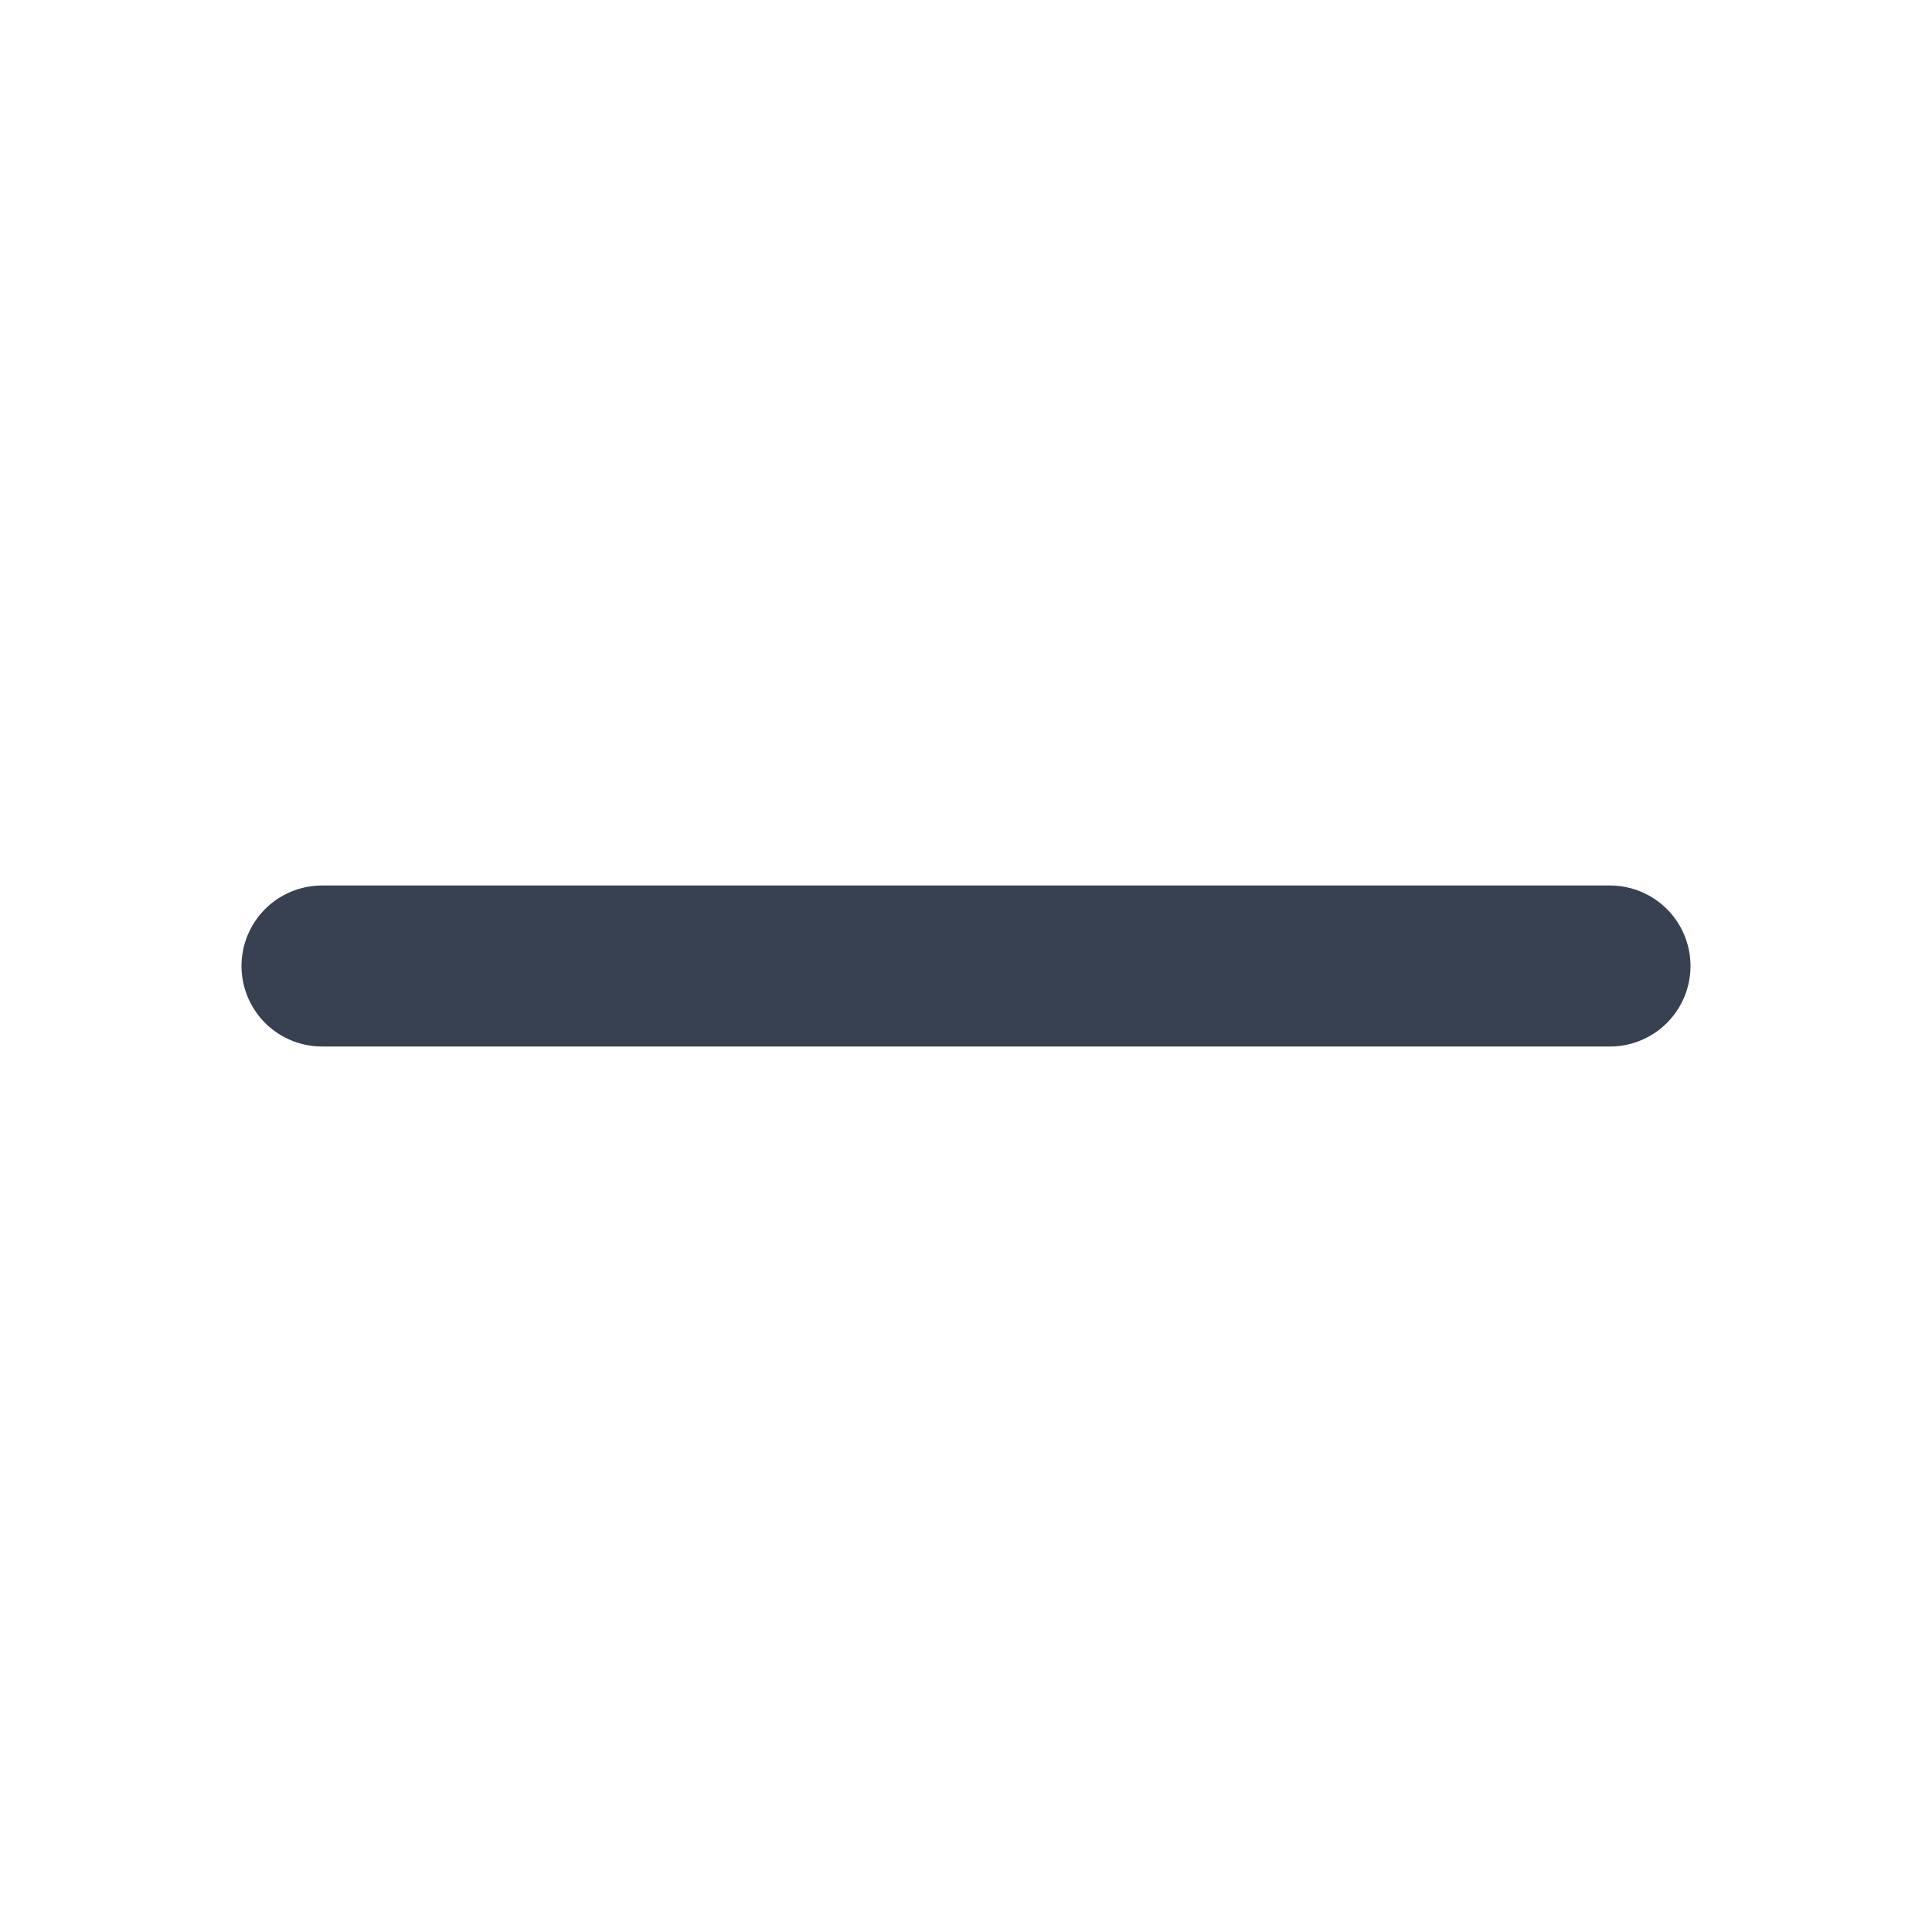
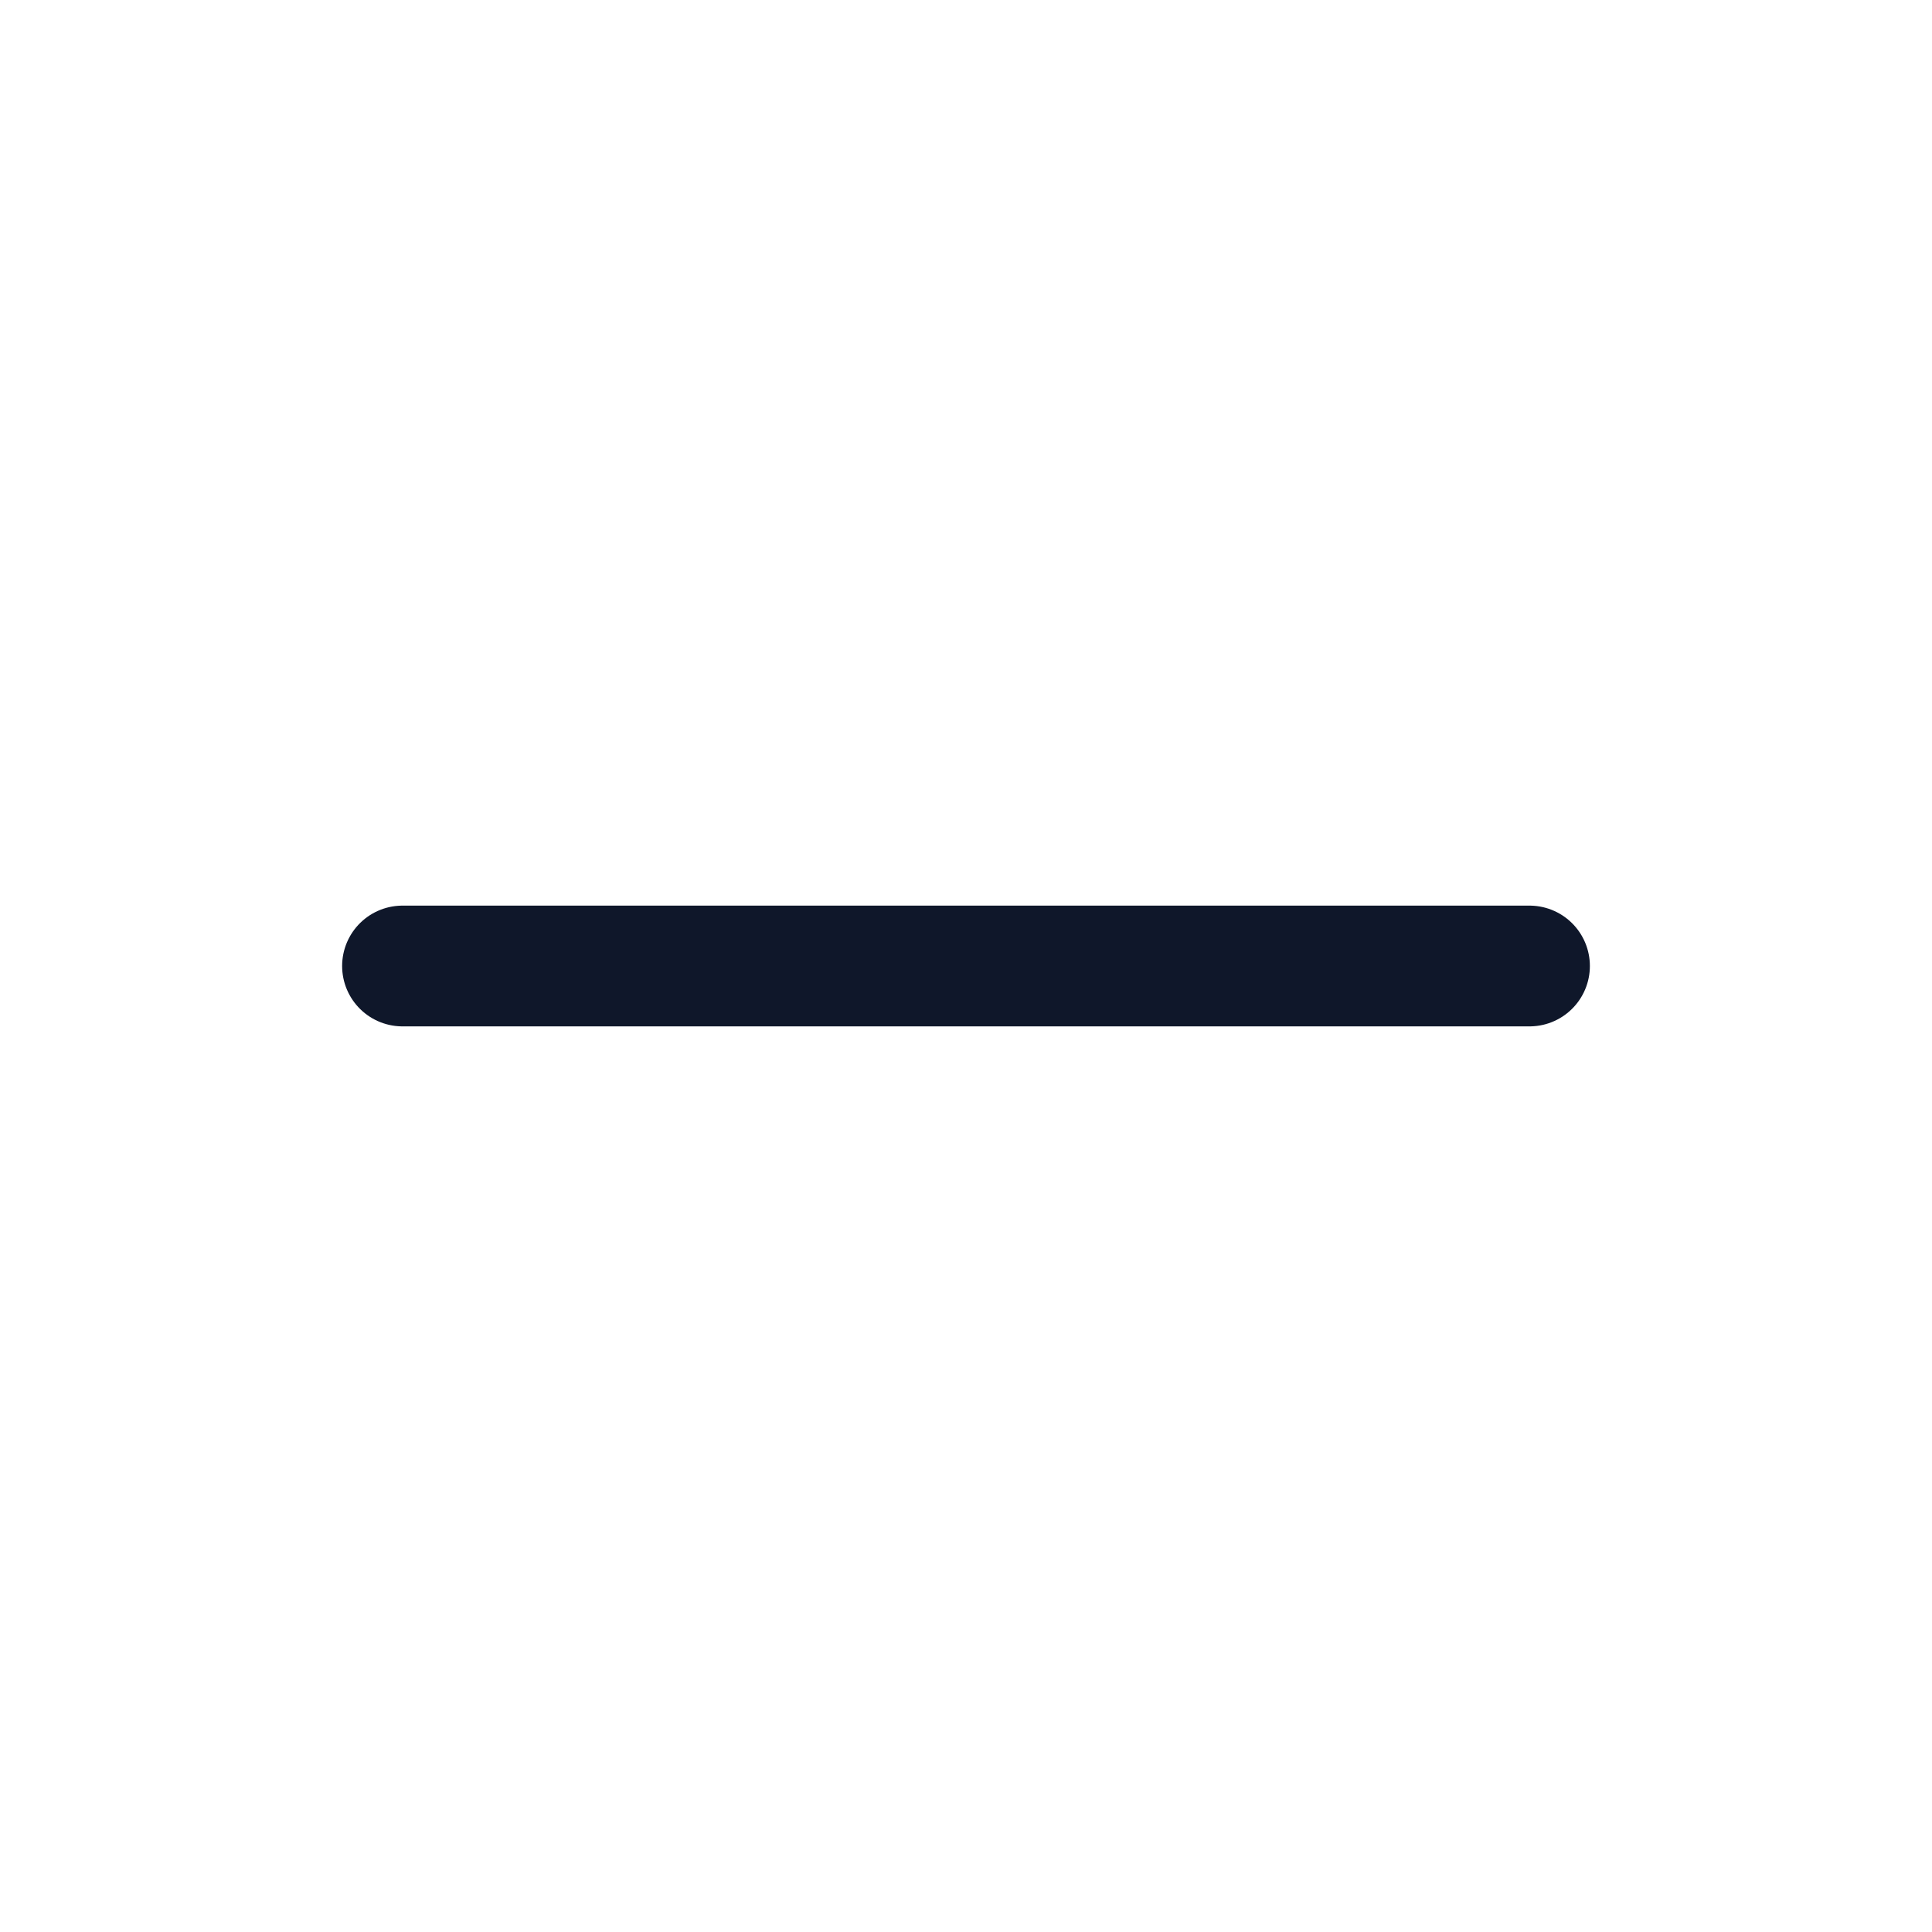
<svg xmlns="http://www.w3.org/2000/svg" width="24" height="24" viewBox="0 0 24 24" fill="none">
-   <path d="M20 12H4" stroke="#374151" stroke-width="2" stroke-linecap="round" stroke-linejoin="round" />
+   <path d="M5 12H19" stroke="#0F172A" stroke-width="1.5" stroke-linecap="round" stroke-linejoin="round" />
</svg>
